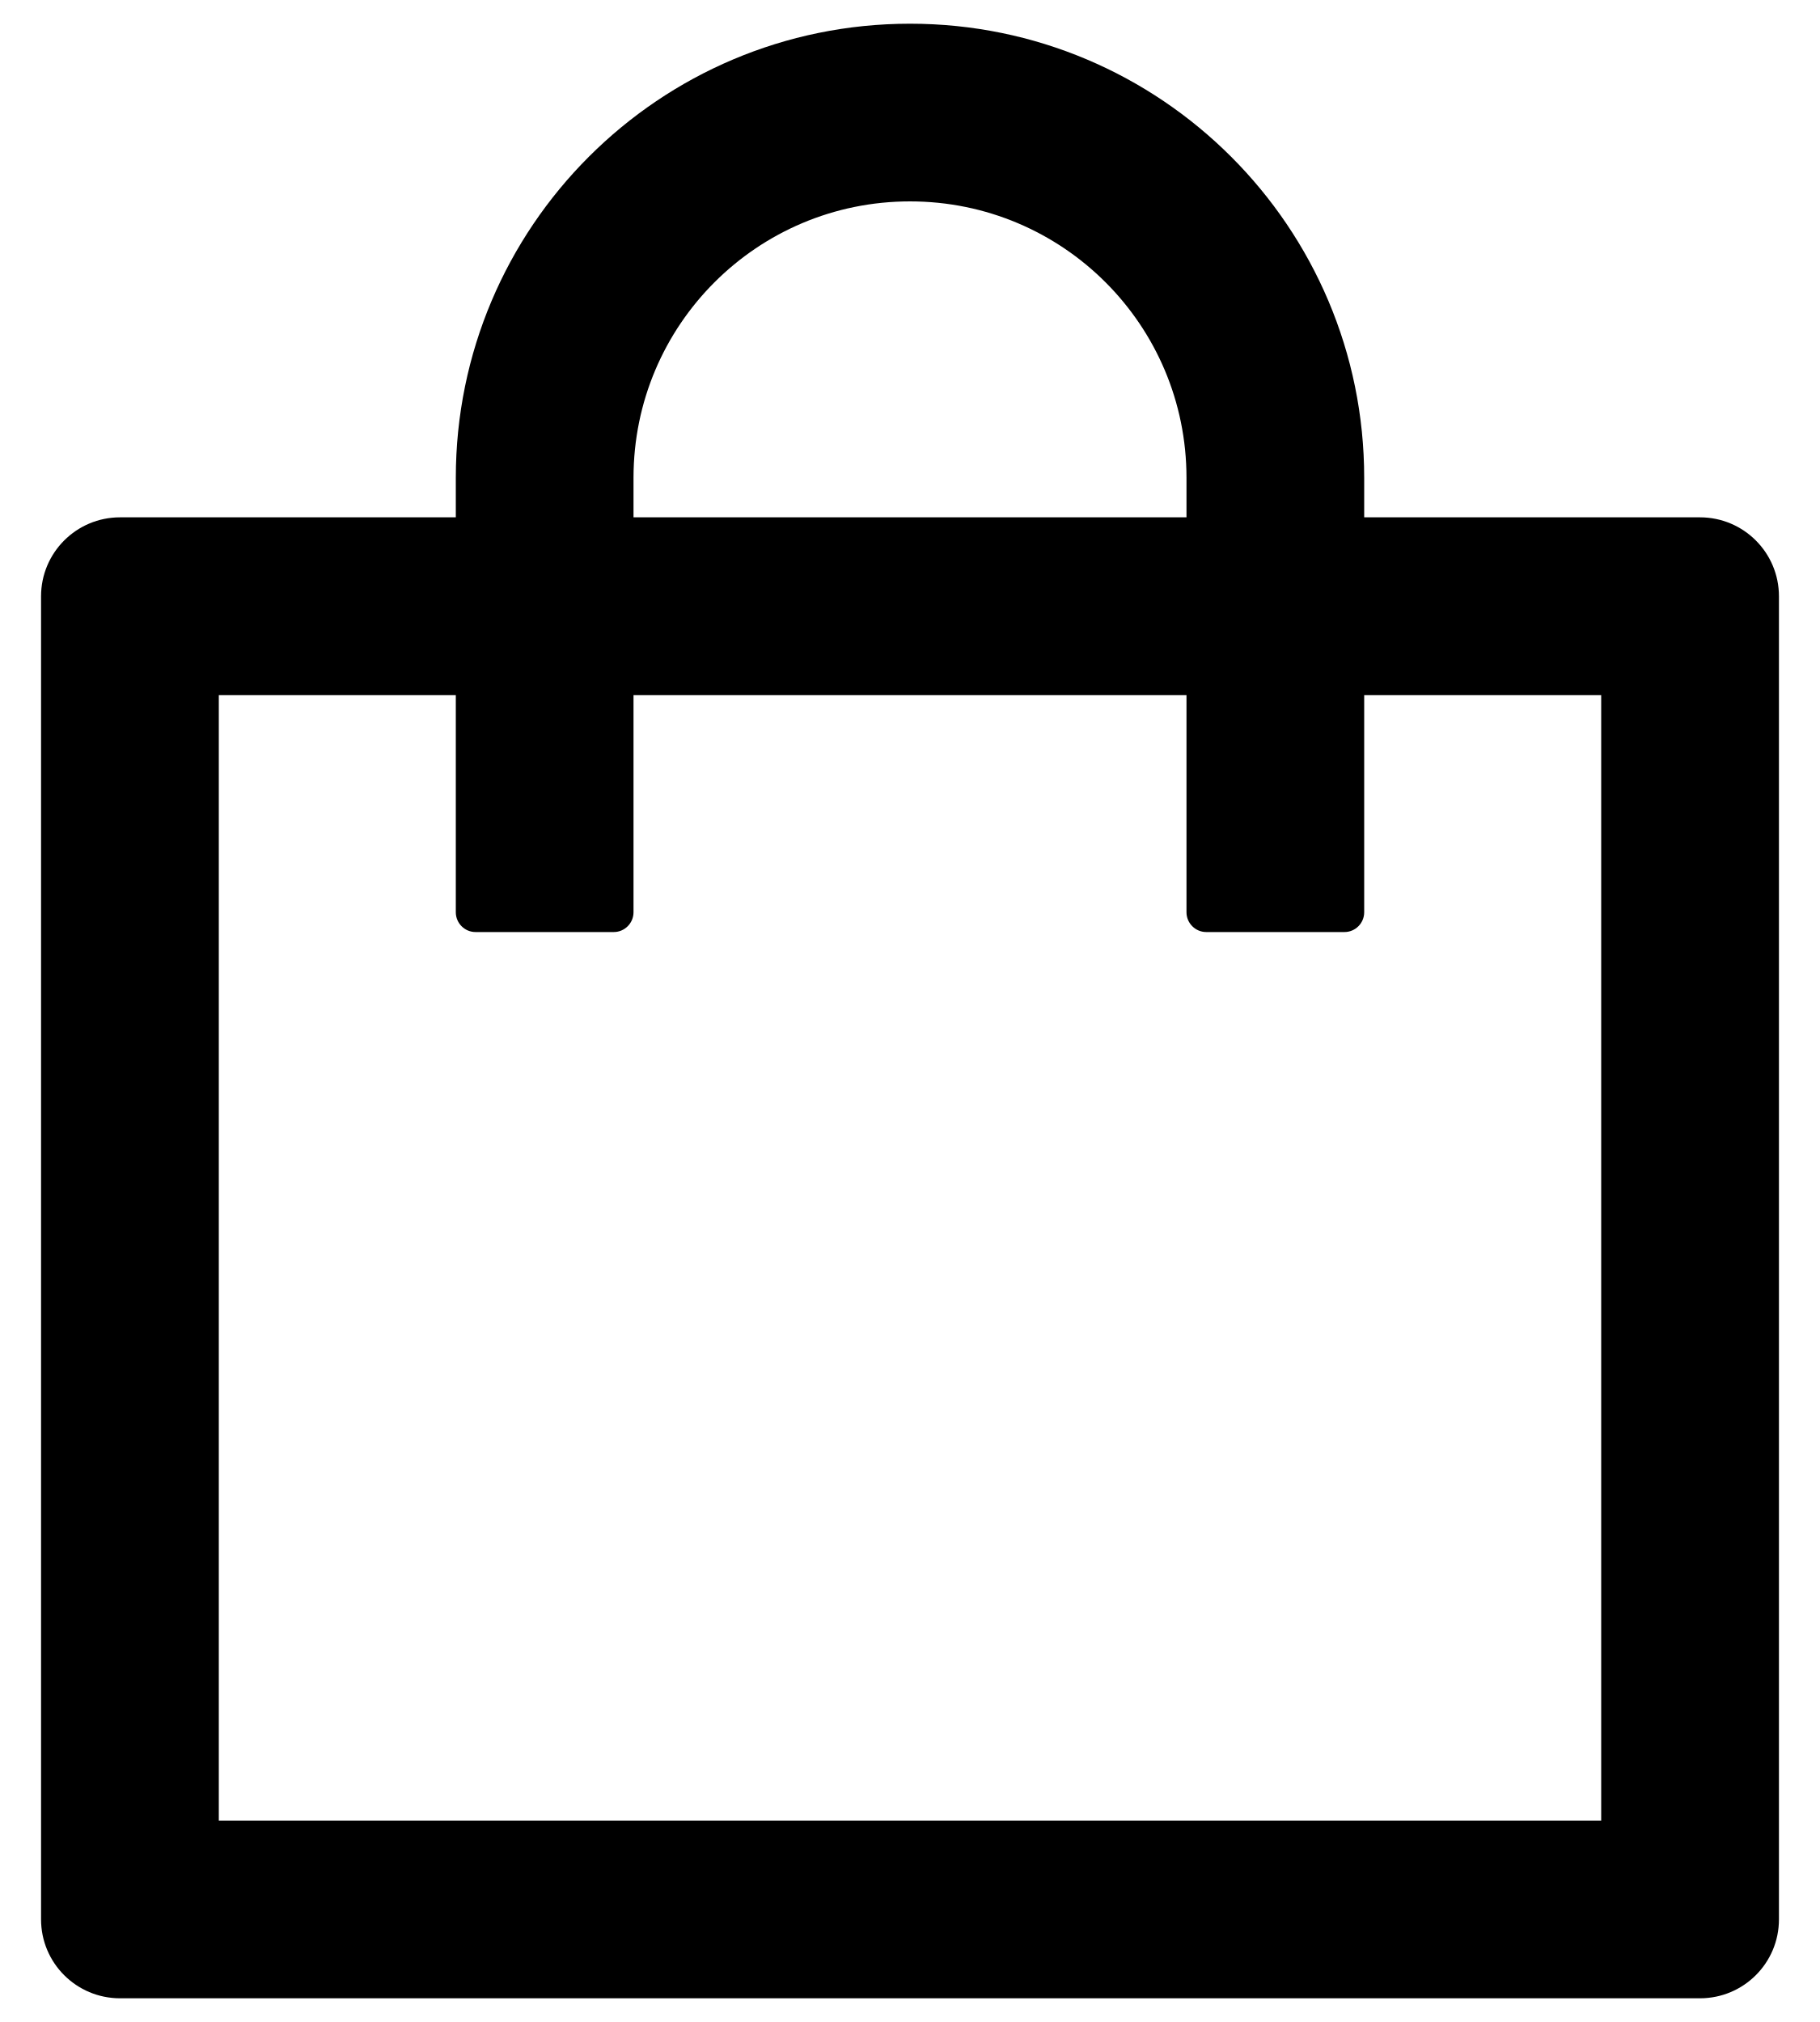
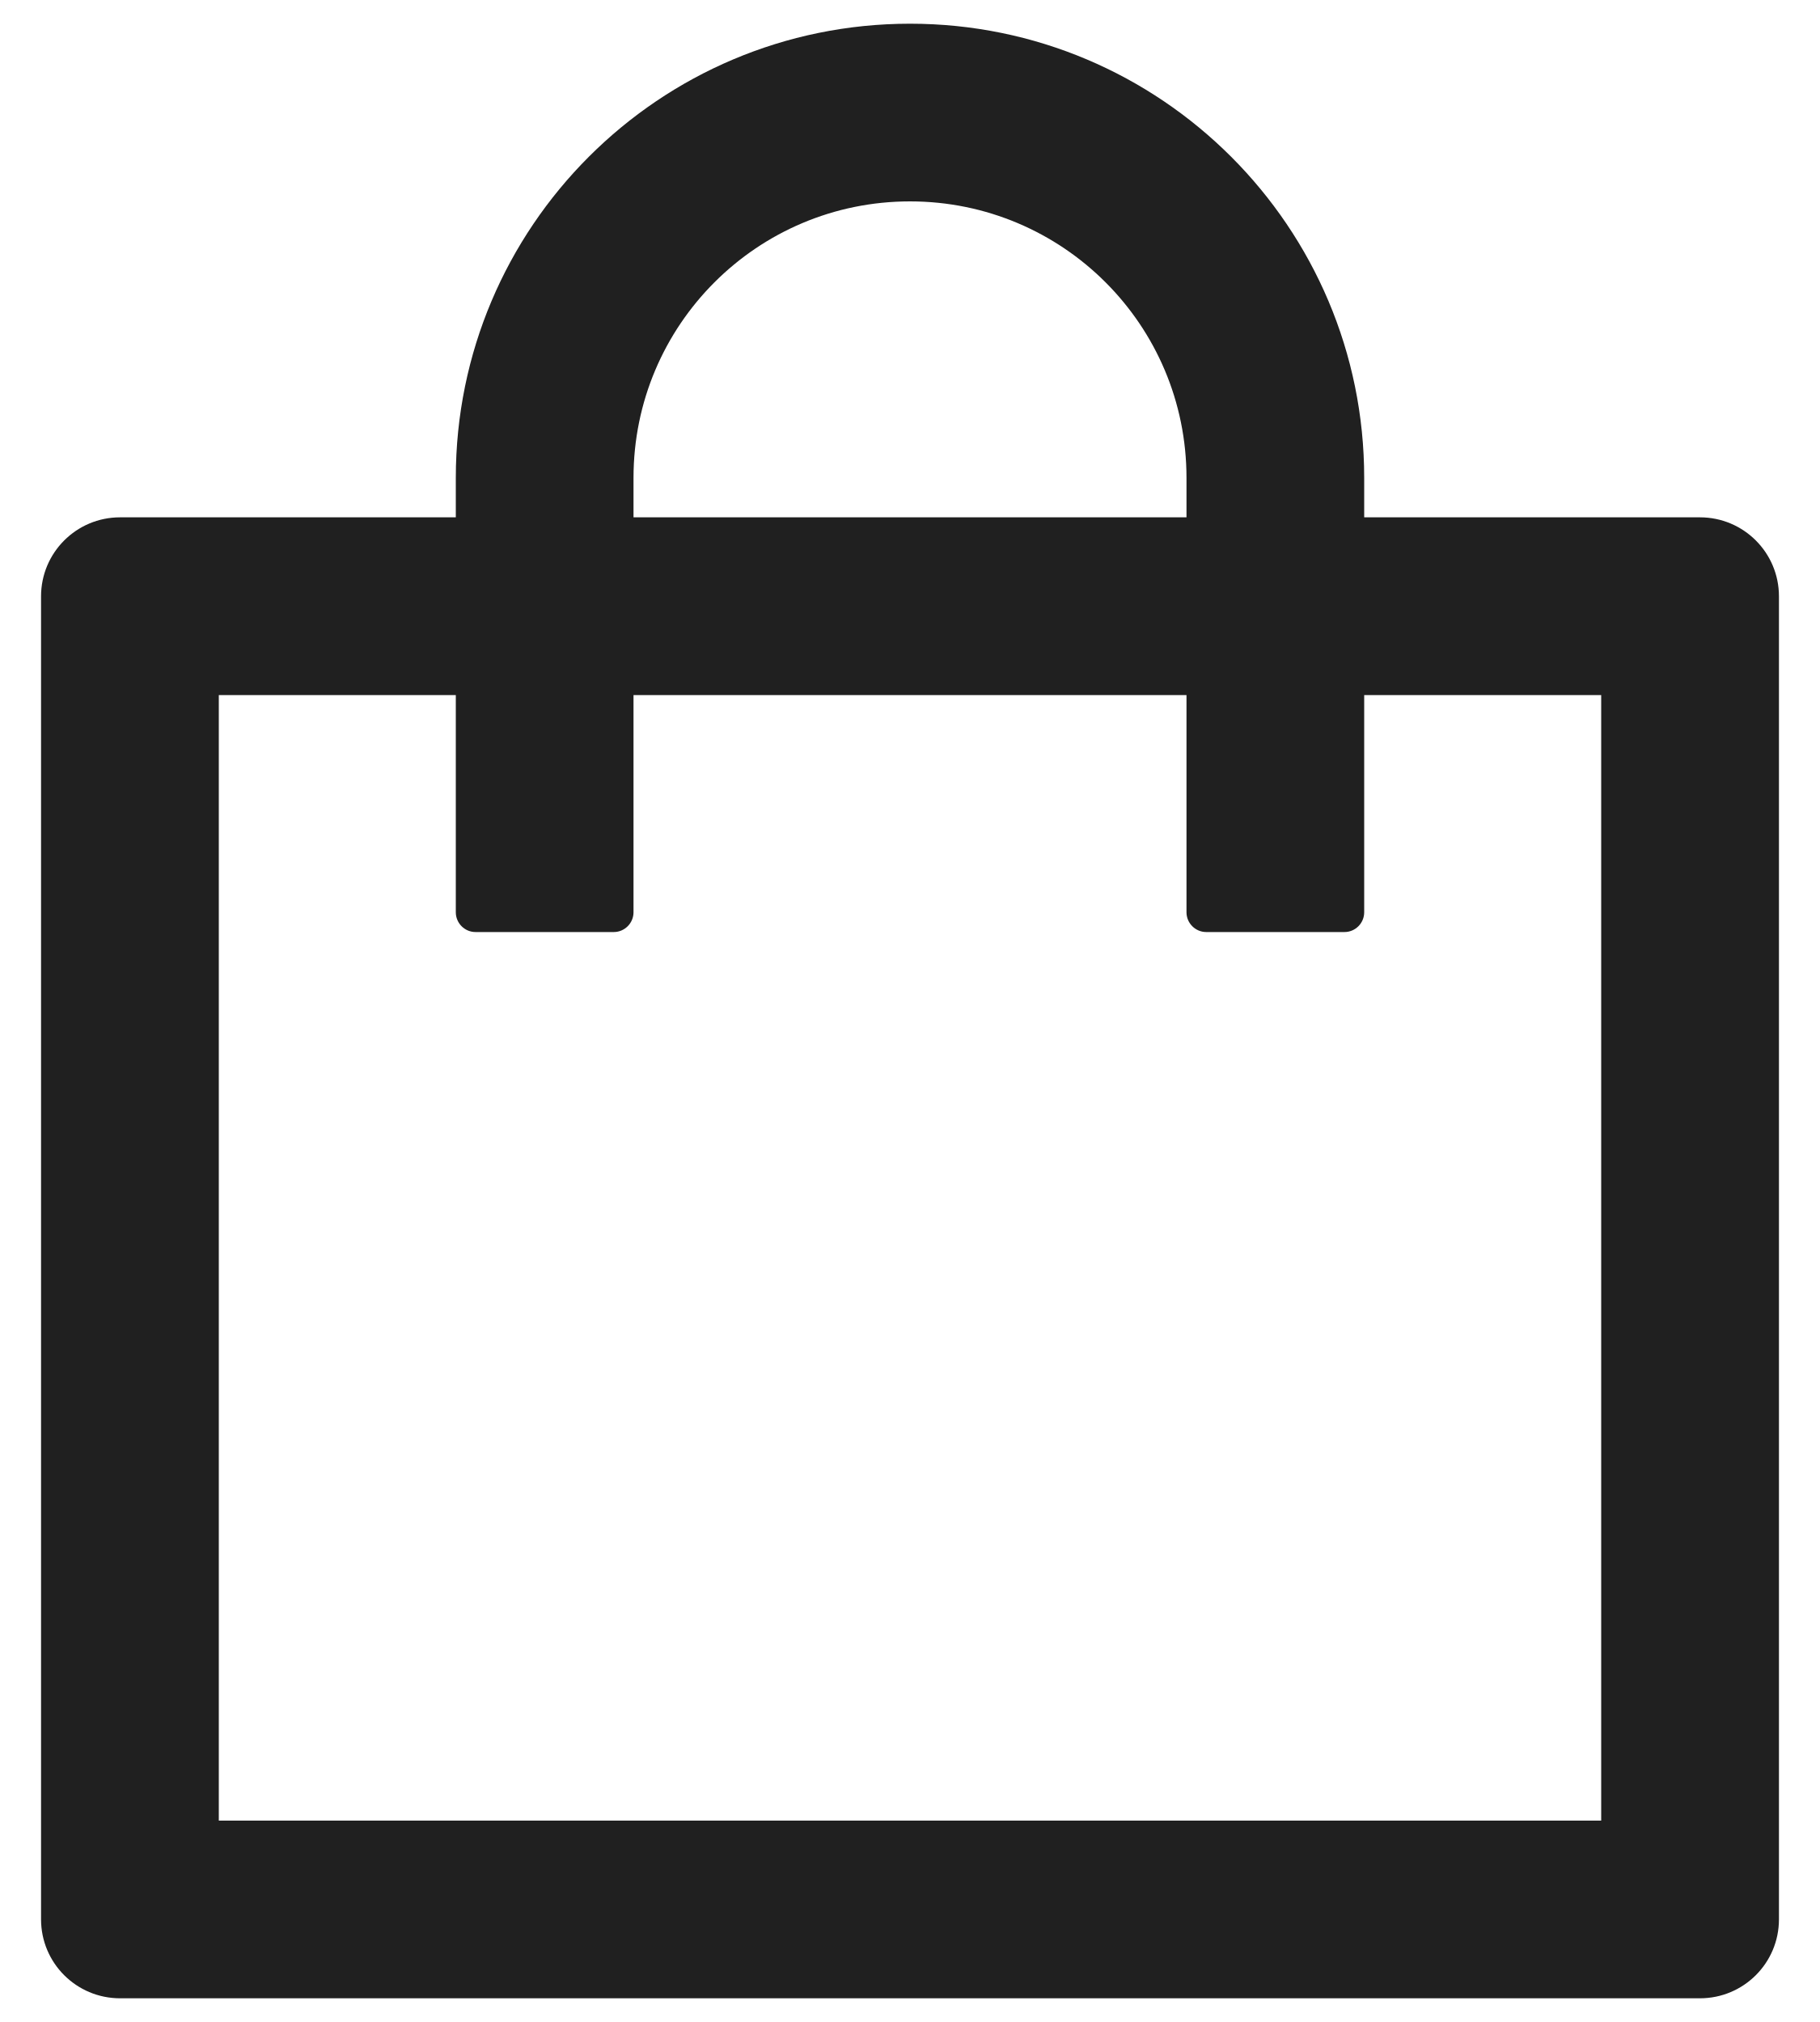
<svg xmlns="http://www.w3.org/2000/svg" width="36" height="40" viewBox="0 0 36 40" fill="none">
-   <path d="M33.625 10.234H26.984V9.453C26.984 4.492 22.961 0.469 18 0.469C13.039 0.469 9.016 4.492 9.016 9.453V10.234H2.375C1.511 10.234 0.812 10.933 0.812 11.797V37.969C0.812 38.833 1.511 39.531 2.375 39.531H33.625C34.489 39.531 35.188 38.833 35.188 37.969V11.797C35.188 10.933 34.489 10.234 33.625 10.234ZM12.531 9.453C12.531 6.431 14.977 3.984 18 3.984C21.023 3.984 23.469 6.431 23.469 9.453V10.234H12.531V9.453ZM31.672 36.016H4.328V13.75H9.016V18.047C9.016 18.262 9.191 18.438 9.406 18.438H12.141C12.355 18.438 12.531 18.262 12.531 18.047V13.75H23.469V18.047C23.469 18.262 23.645 18.438 23.859 18.438H26.594C26.809 18.438 26.984 18.262 26.984 18.047V13.75H31.672V36.016Z" fill="black" />
+   <path d="M33.625 10.234H26.984V9.453C26.984 4.492 22.961 0.469 18 0.469C13.039 0.469 9.016 4.492 9.016 9.453V10.234H2.375C1.511 10.234 0.812 10.933 0.812 11.797V37.969C0.812 38.833 1.511 39.531 2.375 39.531H33.625C34.489 39.531 35.188 38.833 35.188 37.969V11.797C35.188 10.933 34.489 10.234 33.625 10.234ZM12.531 9.453C12.531 6.431 14.977 3.984 18 3.984C21.023 3.984 23.469 6.431 23.469 9.453V10.234H12.531V9.453ZM31.672 36.016H4.328V13.75H9.016V18.047C9.016 18.262 9.191 18.438 9.406 18.438H12.141C12.355 18.438 12.531 18.262 12.531 18.047V13.75H23.469V18.047C23.469 18.262 23.645 18.438 23.859 18.438H26.594C26.809 18.438 26.984 18.262 26.984 18.047V13.75H31.672V36.016Z" fill="#202020" />
</svg>
